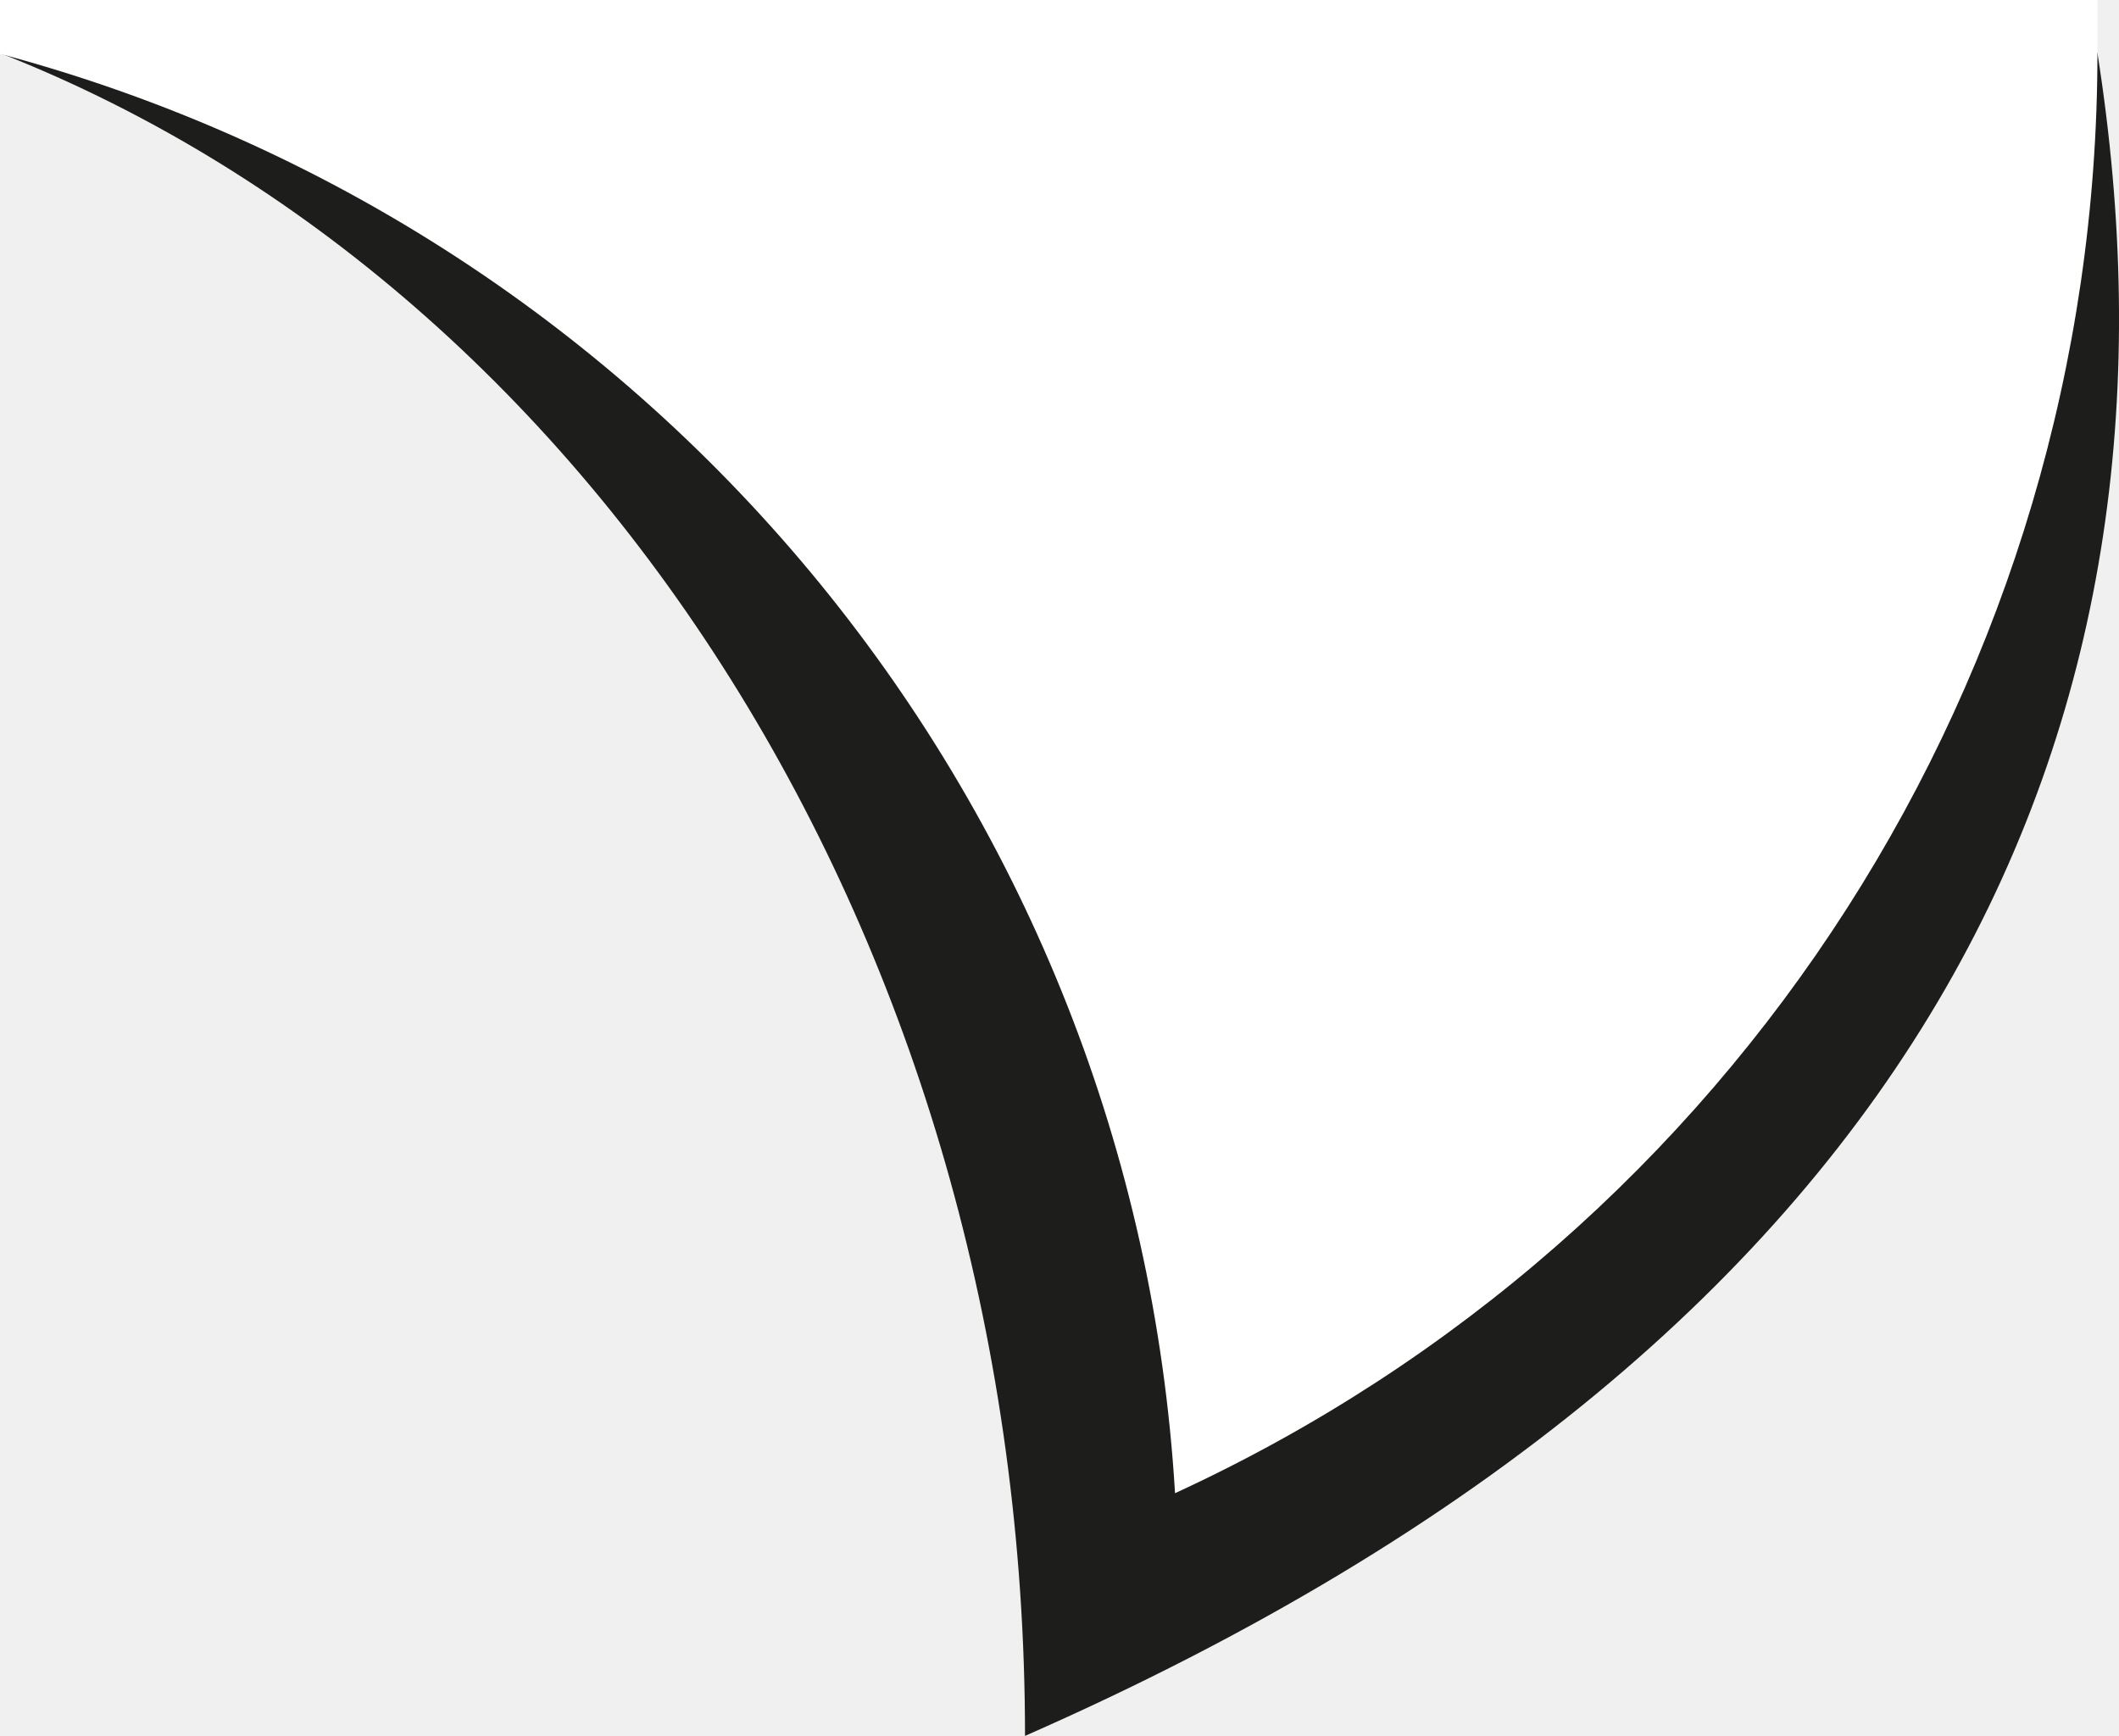
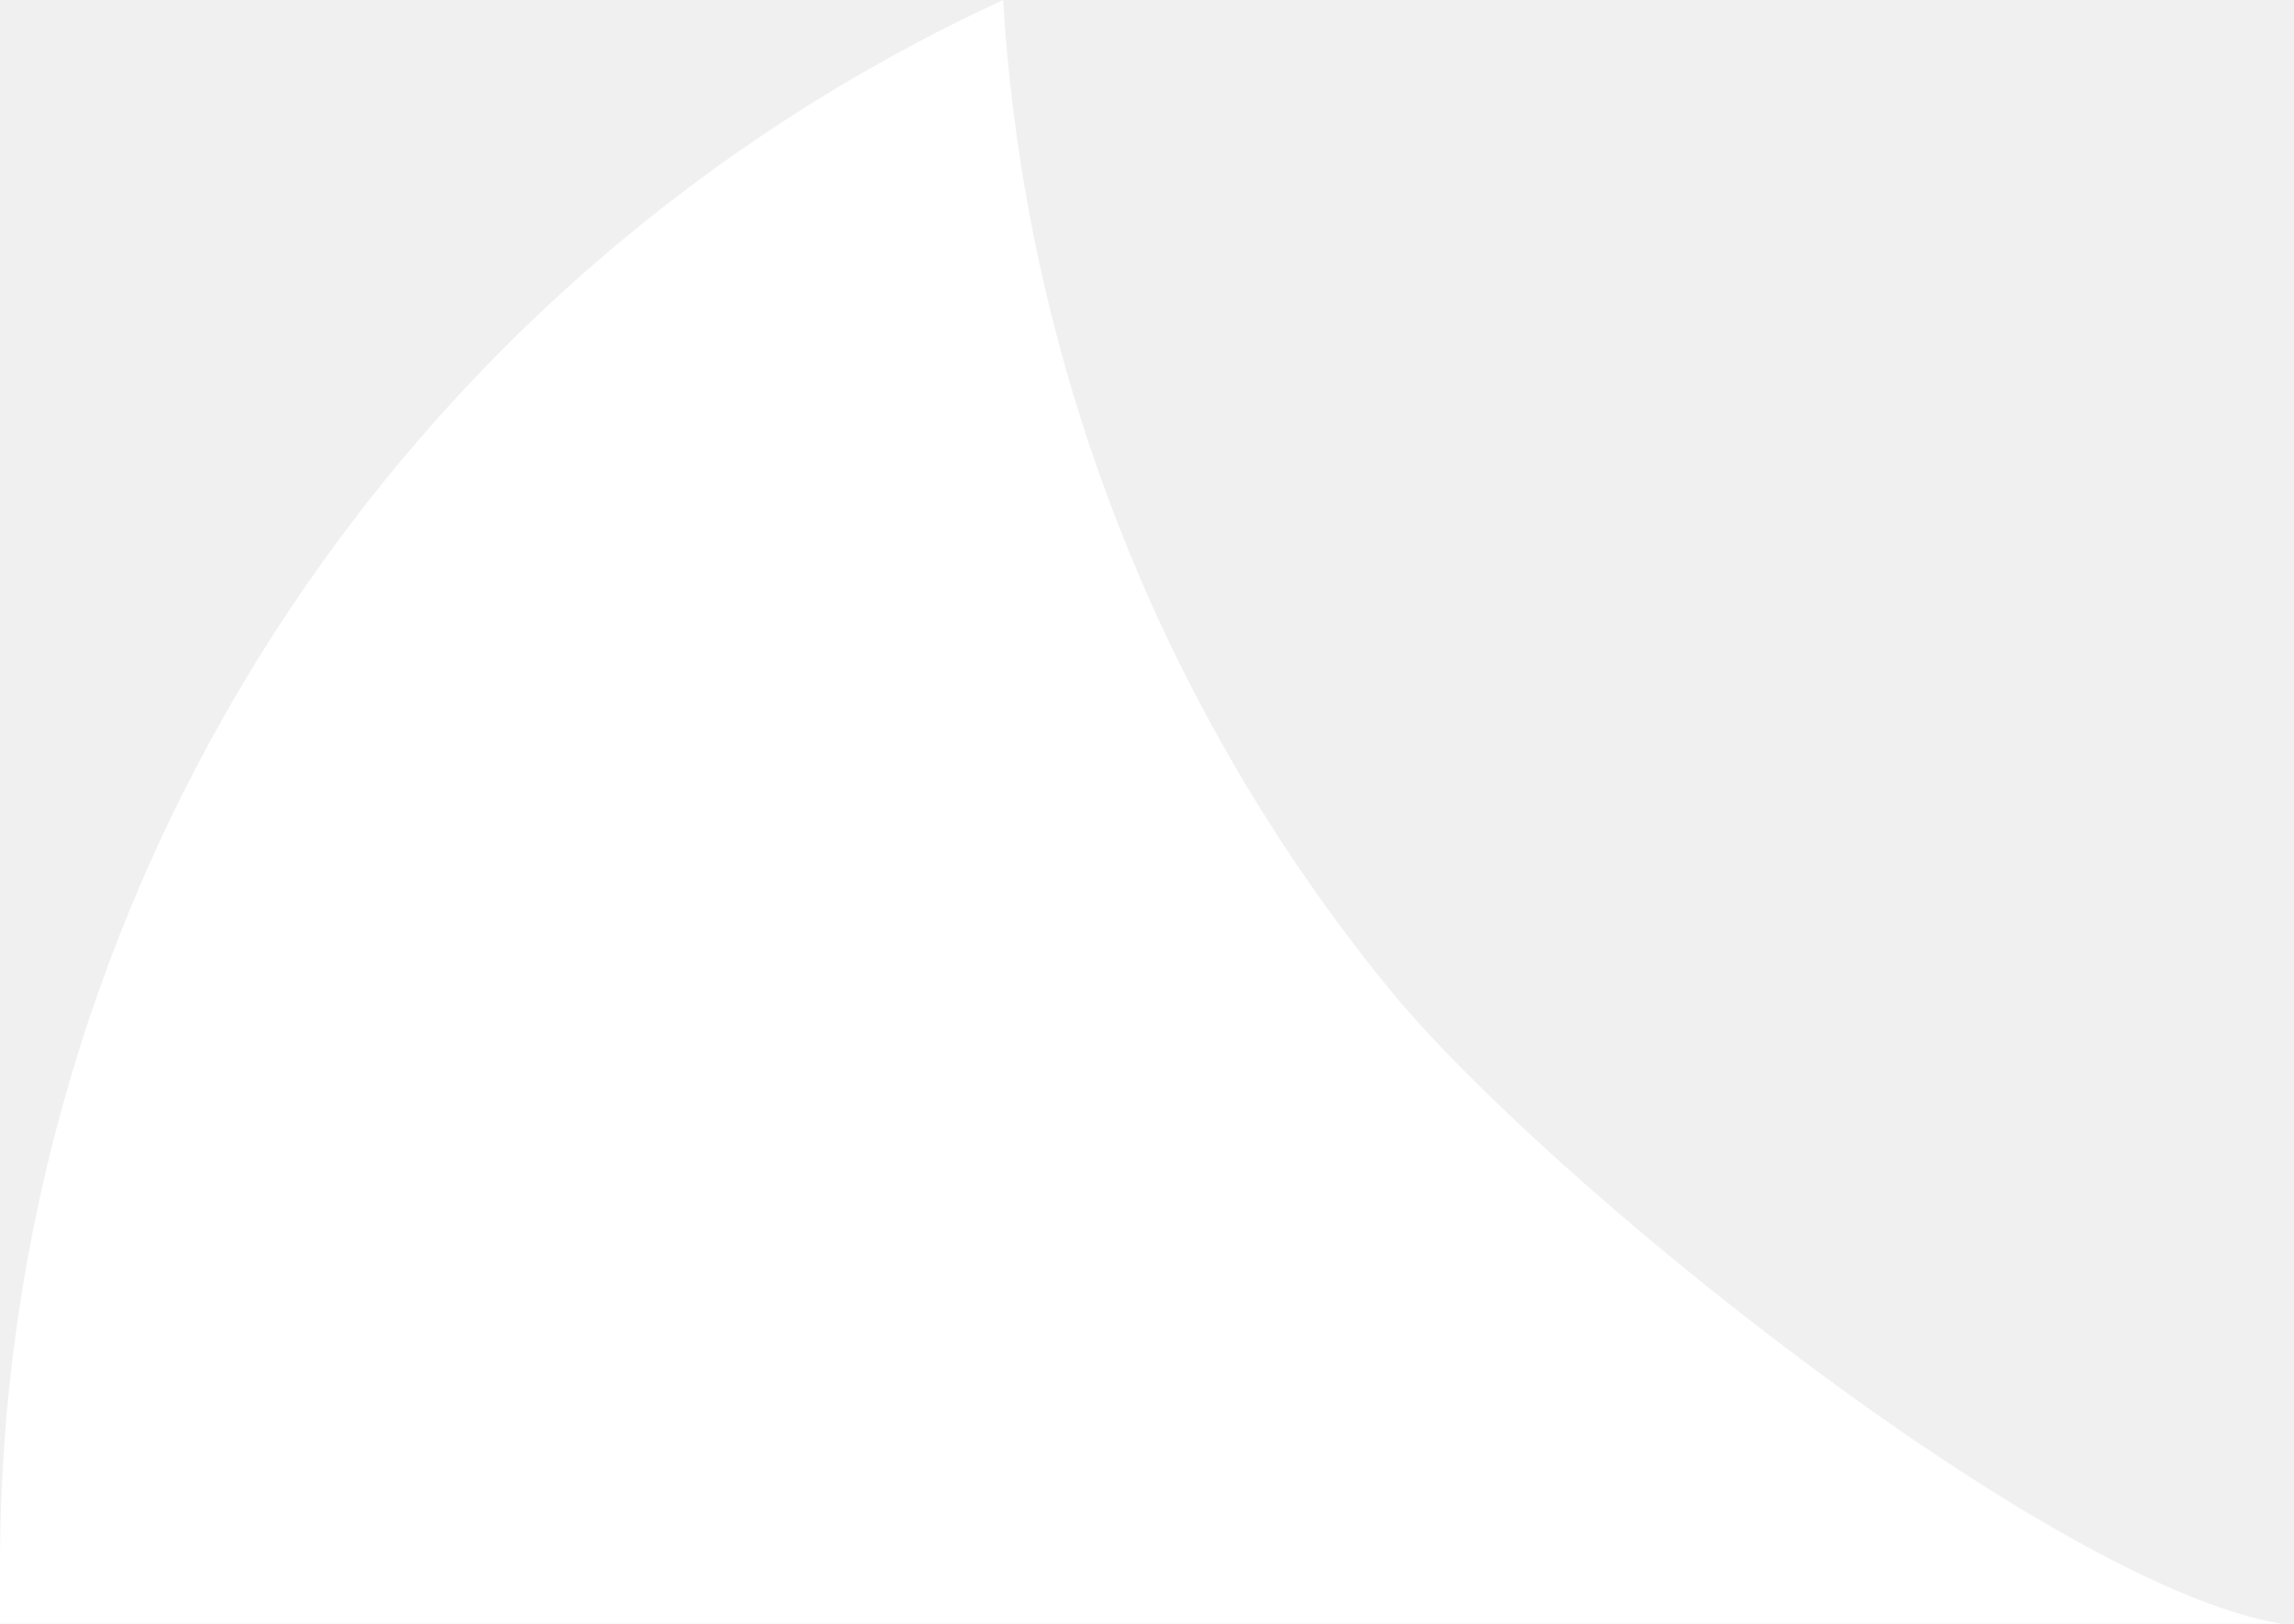
- <svg xmlns="http://www.w3.org/2000/svg" viewBox="0 0 89.41 73.24">
-   <defs>
-     <style>.cls-1{fill:#1d1d1b;}.cls-2{fill:#fff;}</style>
-   </defs>
-   <g id="Layer_2" data-name="Layer 2">
-     <g id="Layer_1-2" data-name="Layer 1">
-       <path class="cls-1" d="M43.25,73.24c38.86-17.08,49.62-43.33,45.25-71H0C25.51,12.27,43.25,40.53,43.25,73.24Z" />
-       <path class="cls-2" d="M49.58,63A66.89,66.89,0,0,0,88.5,2.27V0H0V2.27A67,67,0,0,1,49.58,63Z" />
-     </g>
-   </g>
+ <svg xmlns="http://www.w3.org/2000/svg" width="89" height="63" viewBox="0 0 89 63" fill="none">
+   <path d="M38.92 0C27.308 5.345 17.47 13.906 10.573 24.669C3.675 35.432 0.006 47.947 0 60.73V63H88.5C79.5 61.5 59.961 45.798 53.9 38.374C45.001 27.473 39.76 14.047 38.92 0Z" fill="white" />
</svg>
